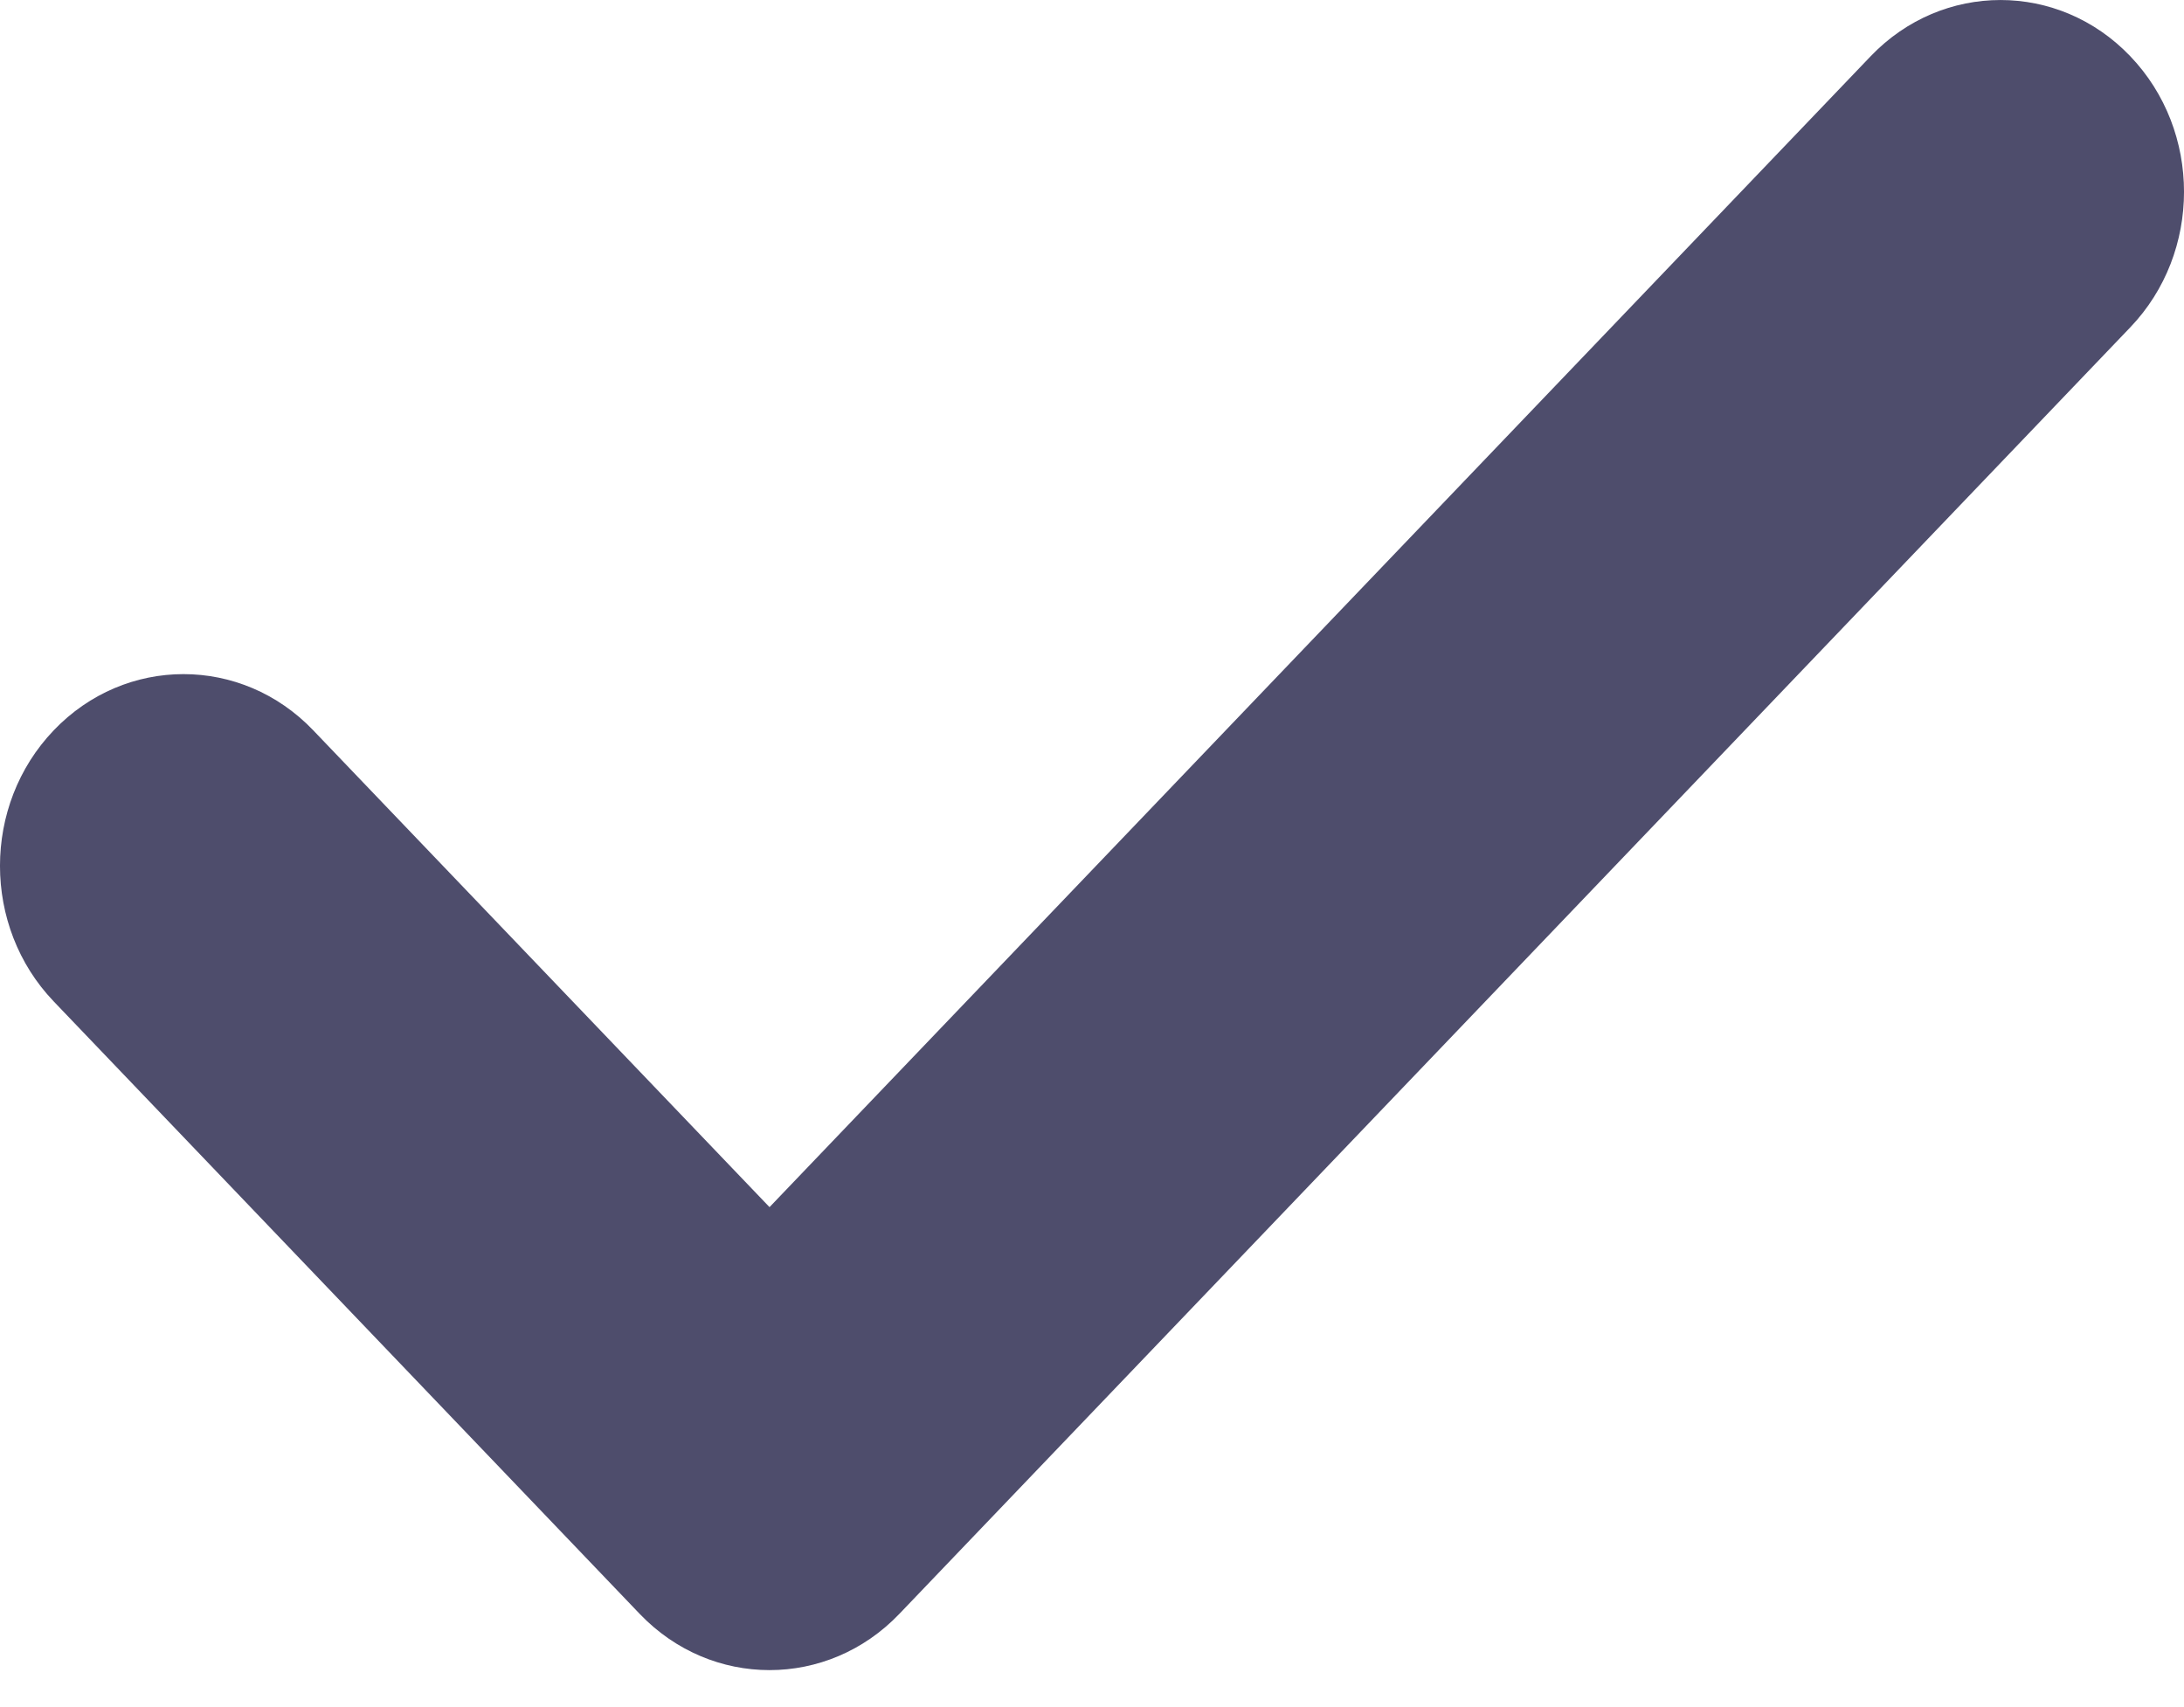
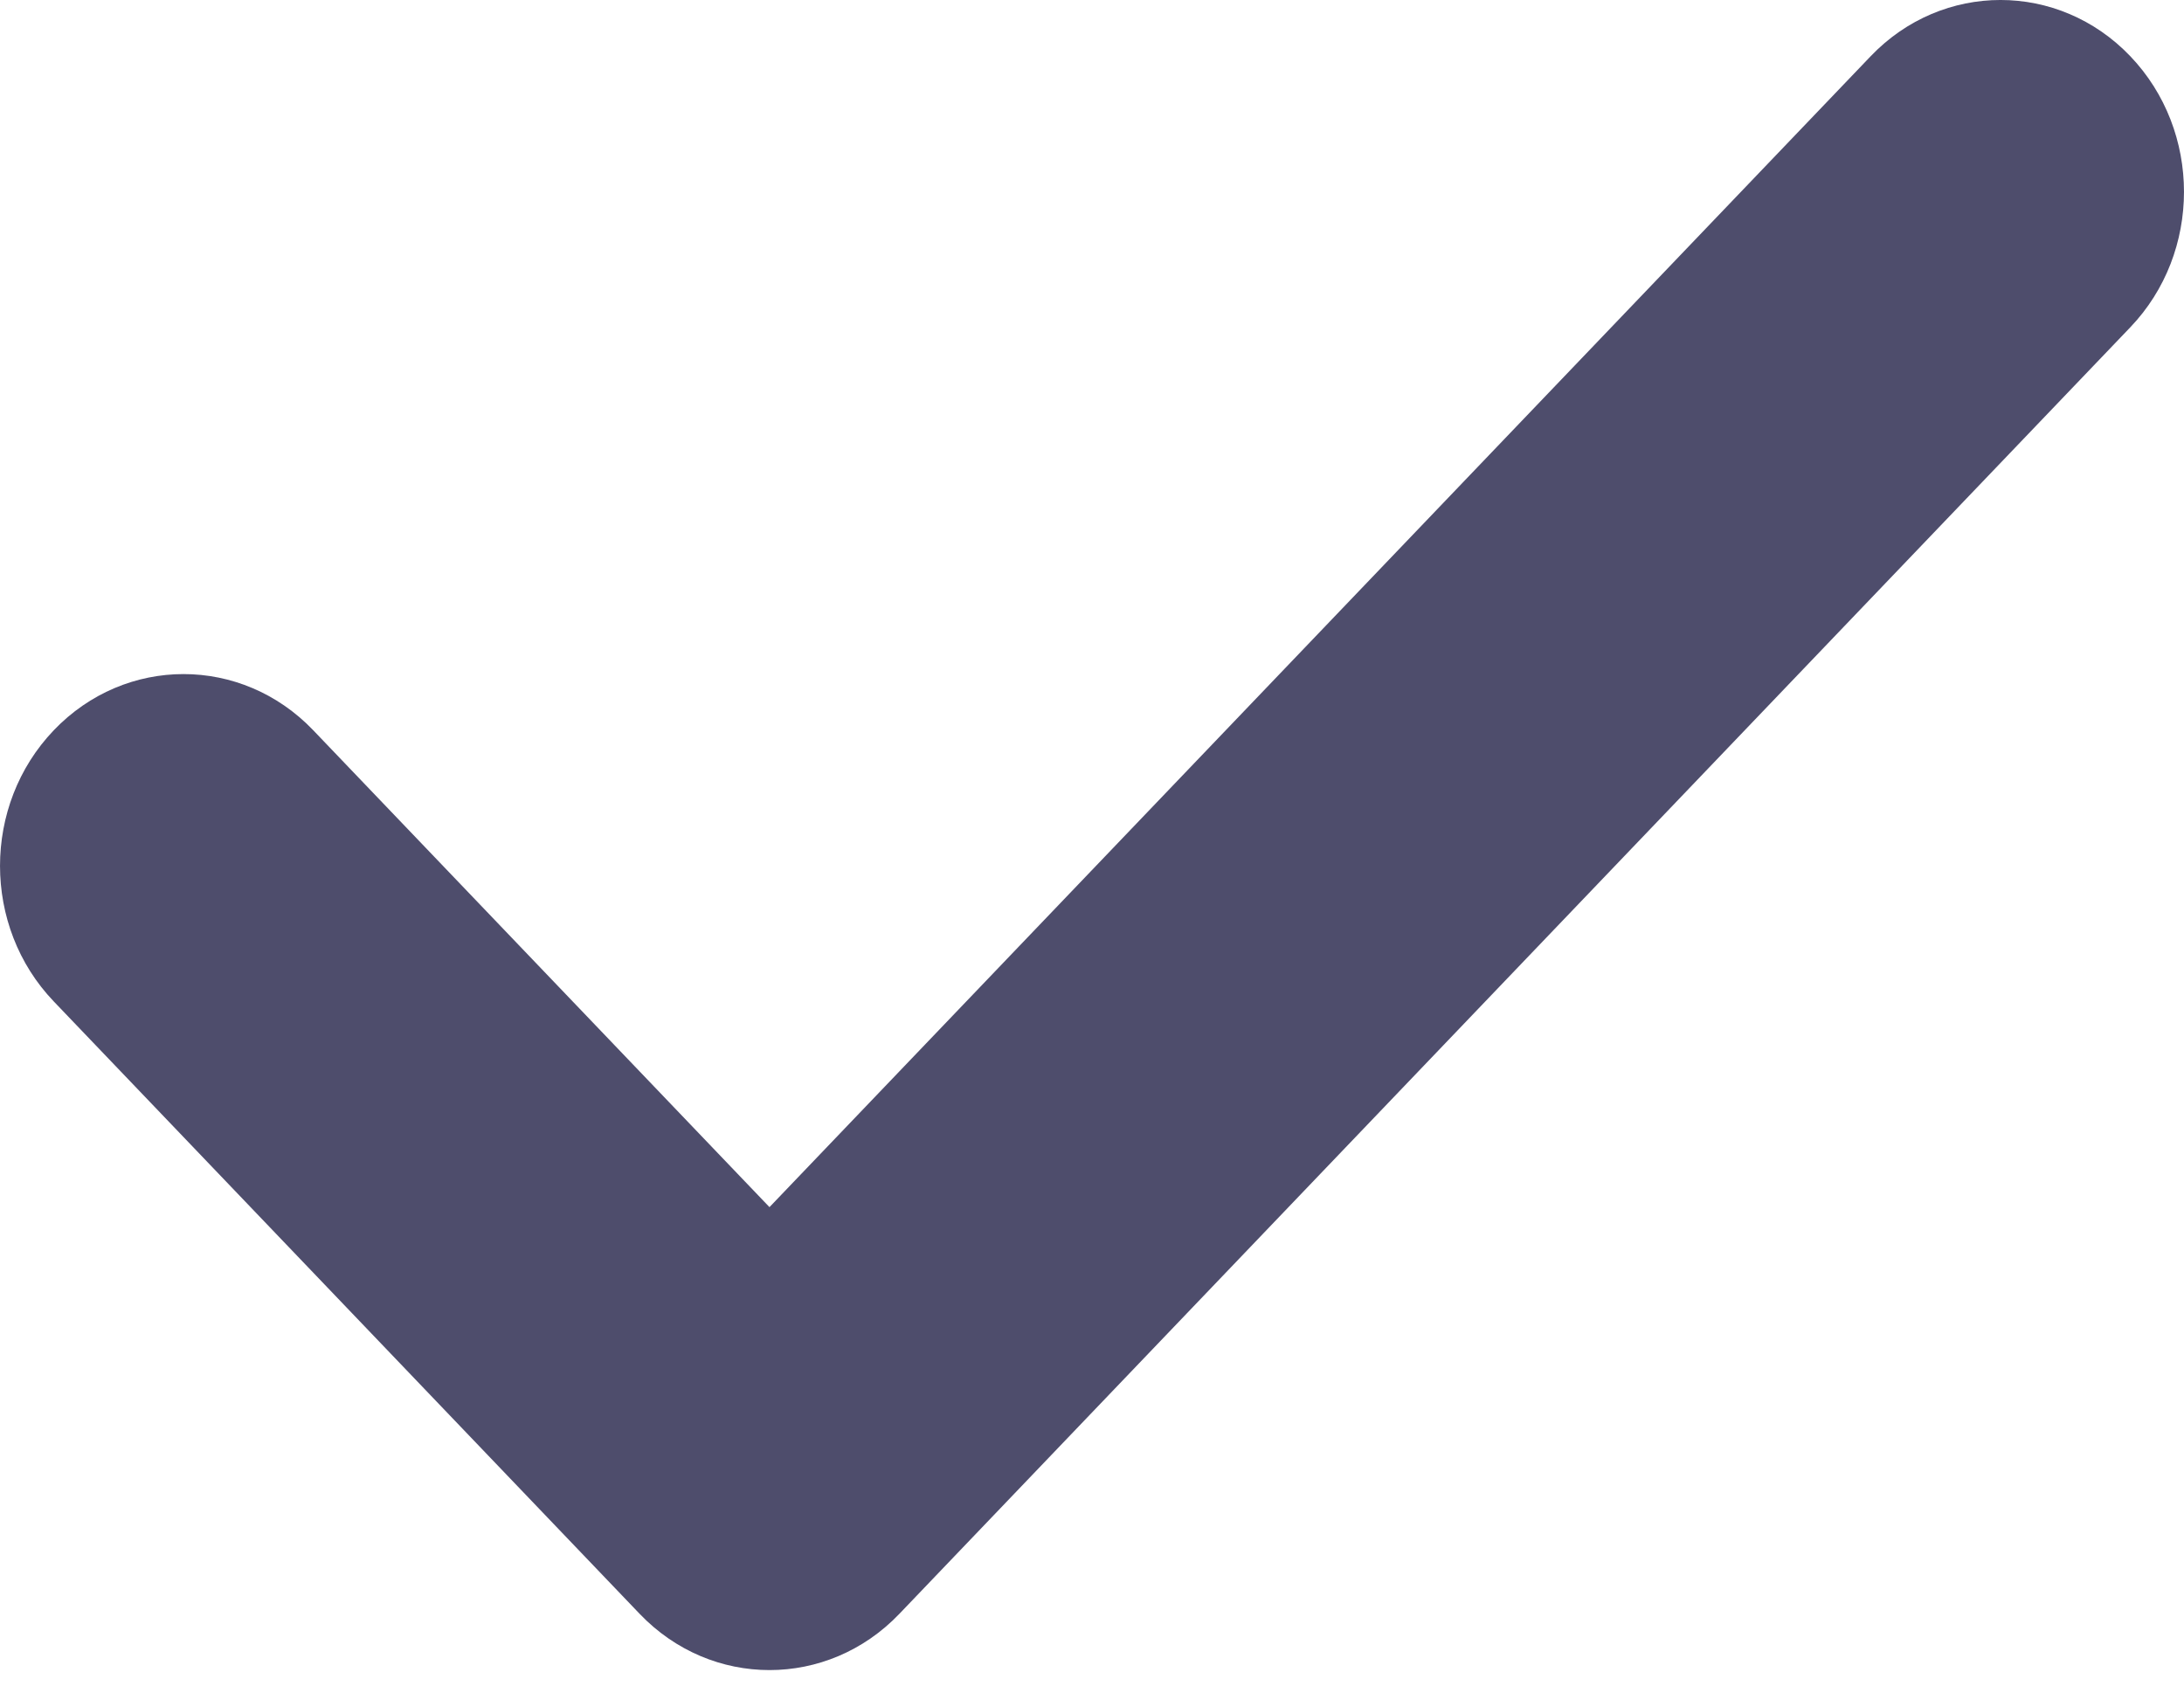
- <svg xmlns="http://www.w3.org/2000/svg" width="32" height="25" viewBox="0 0 32 25" fill="none">
-   <path d="M31.212 0.823C32.263 1.92 32.263 3.7 31.212 4.797L13.176 23.648C12.126 24.745 10.424 24.745 9.374 23.648L0.788 14.674C-0.263 13.577 -0.263 11.797 0.788 10.7C1.837 9.603 3.54 9.603 4.589 10.7L11.275 17.687L27.41 0.823C28.46 -0.274 30.163 -0.274 31.212 0.823Z" fill="#4E4D6C" />
+ <svg xmlns="http://www.w3.org/2000/svg" width="40" height="31" viewBox="0 0 40 31" fill="none">
+   <path d="M39.015 1.028C40.328 2.401 40.328 4.625 39.015 5.996L16.47 29.56C15.157 30.931 13.03 30.931 11.717 29.56L0.985 18.342C-0.328 16.971 -0.328 14.747 0.985 13.375C2.297 12.003 4.425 12.003 5.737 13.375L14.093 22.109L34.263 1.028C35.575 -0.343 37.703 -0.343 39.015 1.028Z" fill="#4E4D6C" />
</svg>
